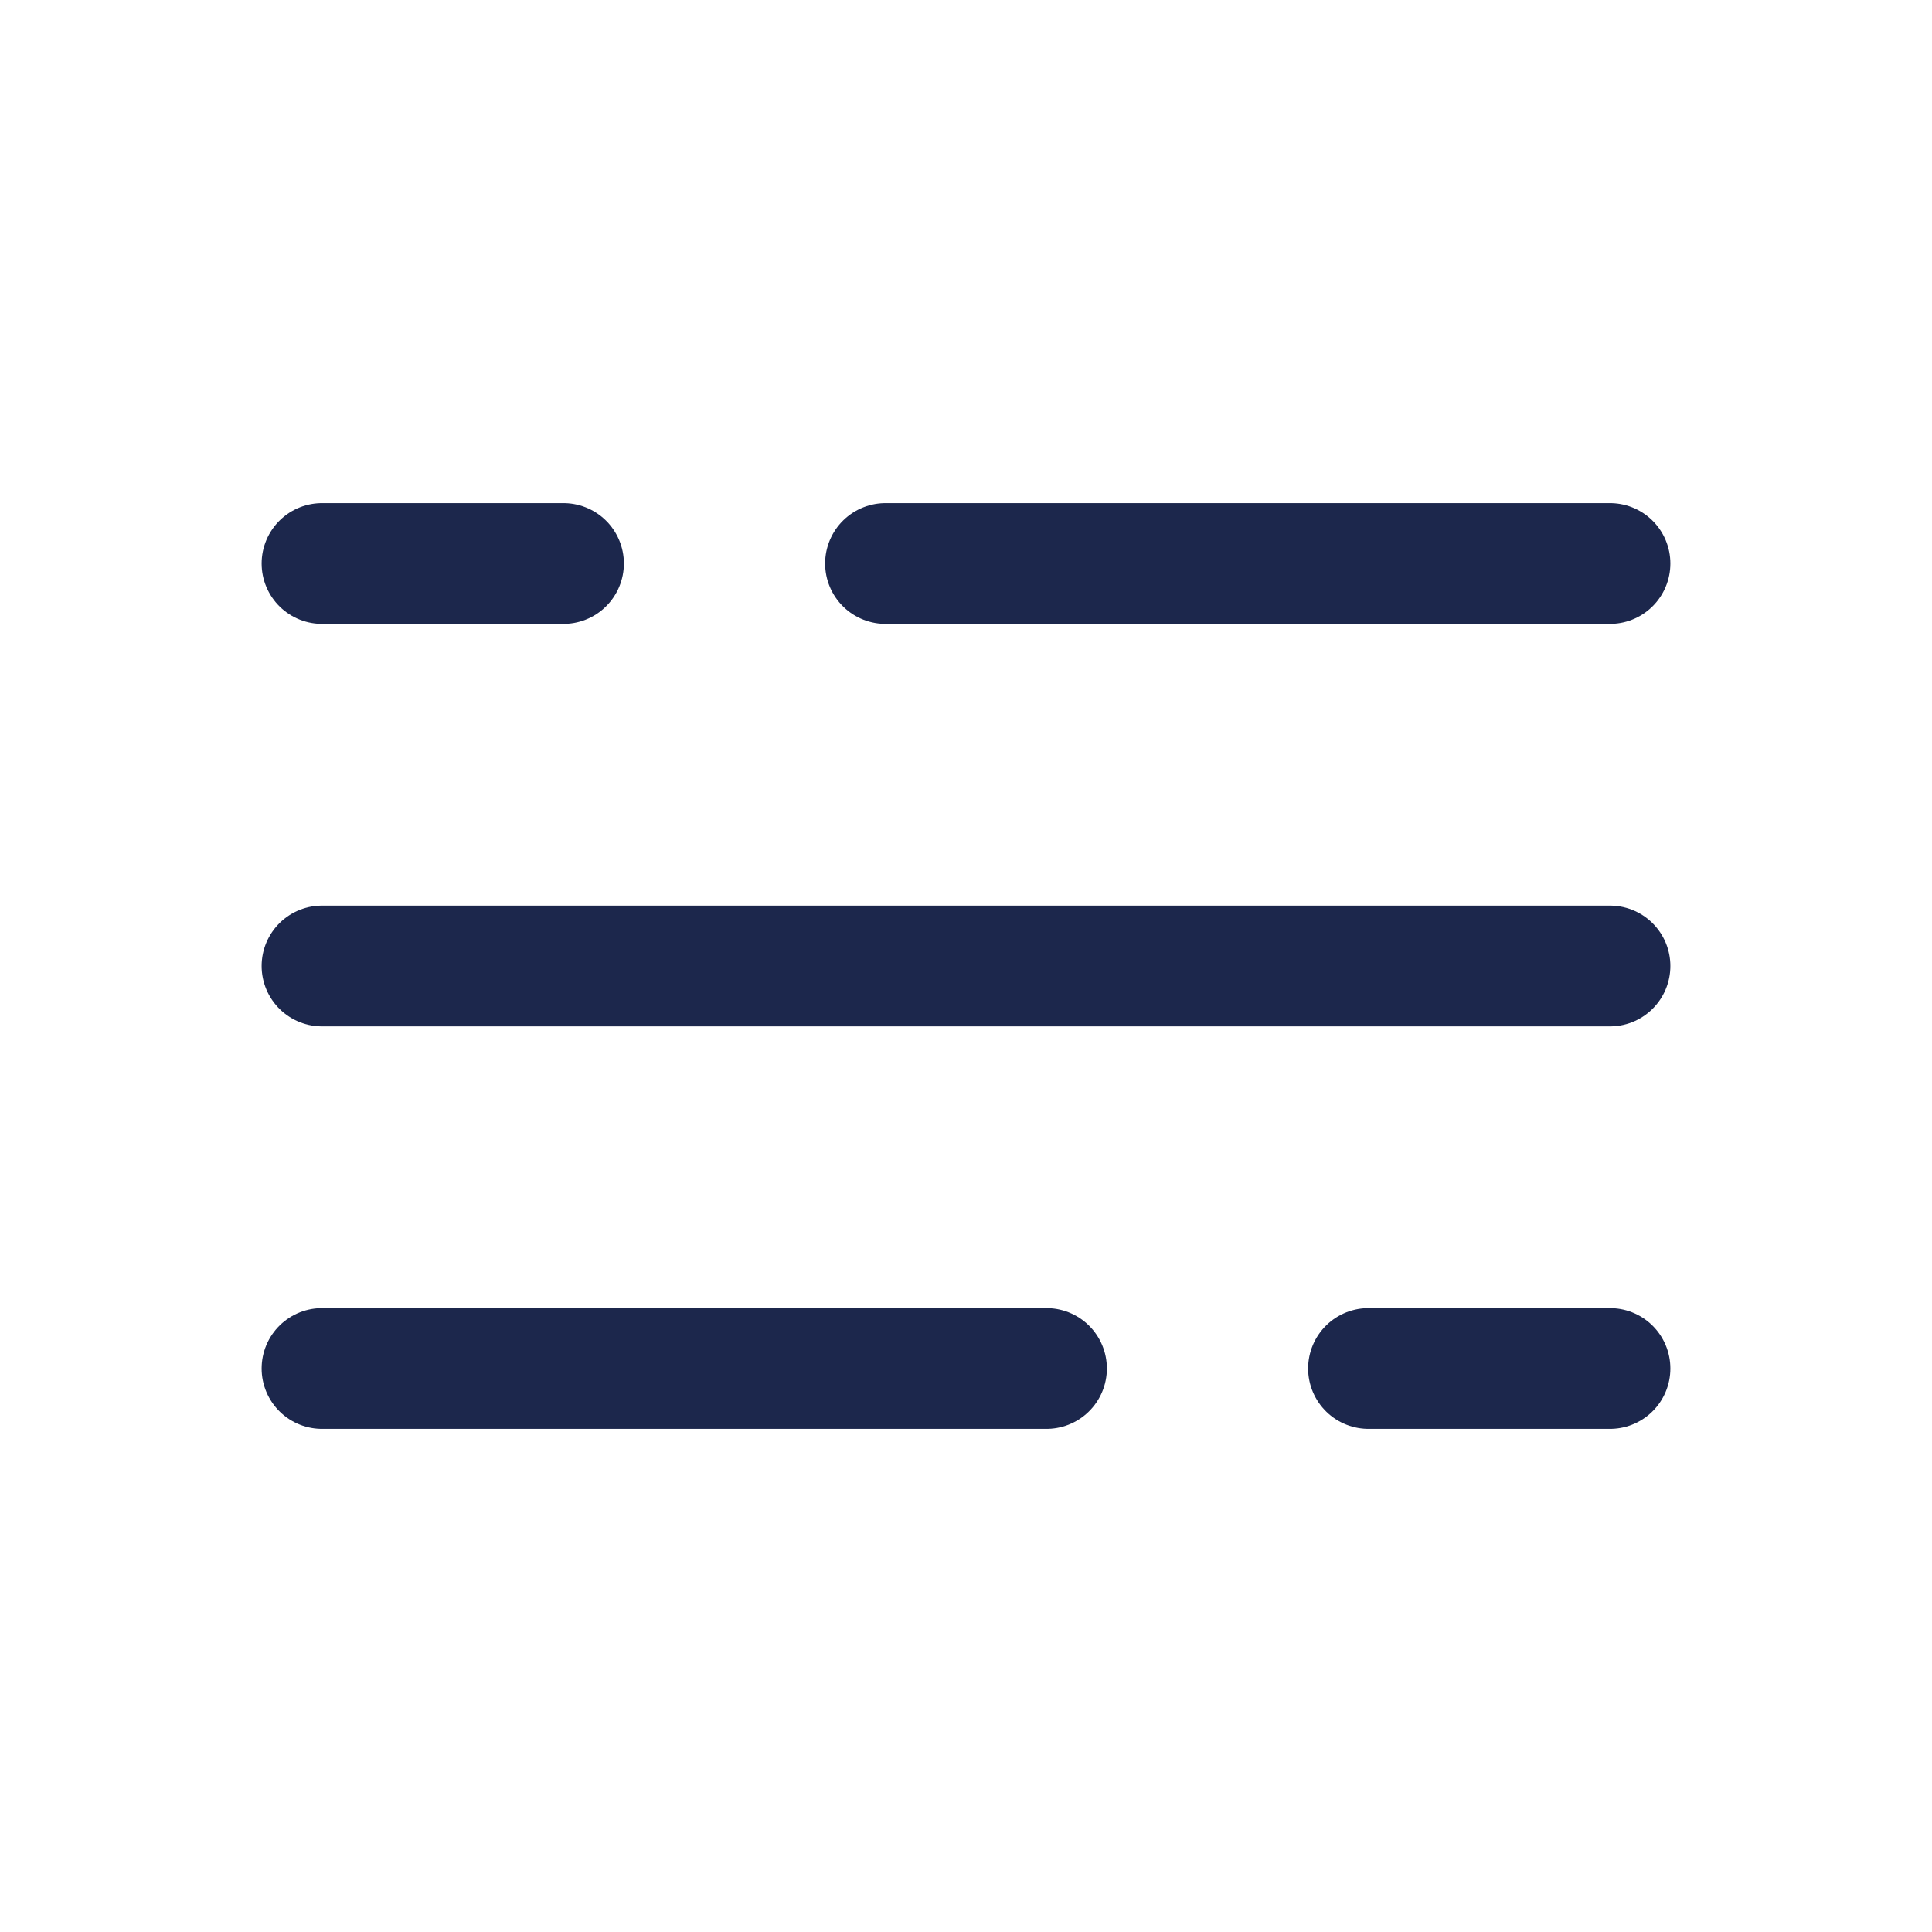
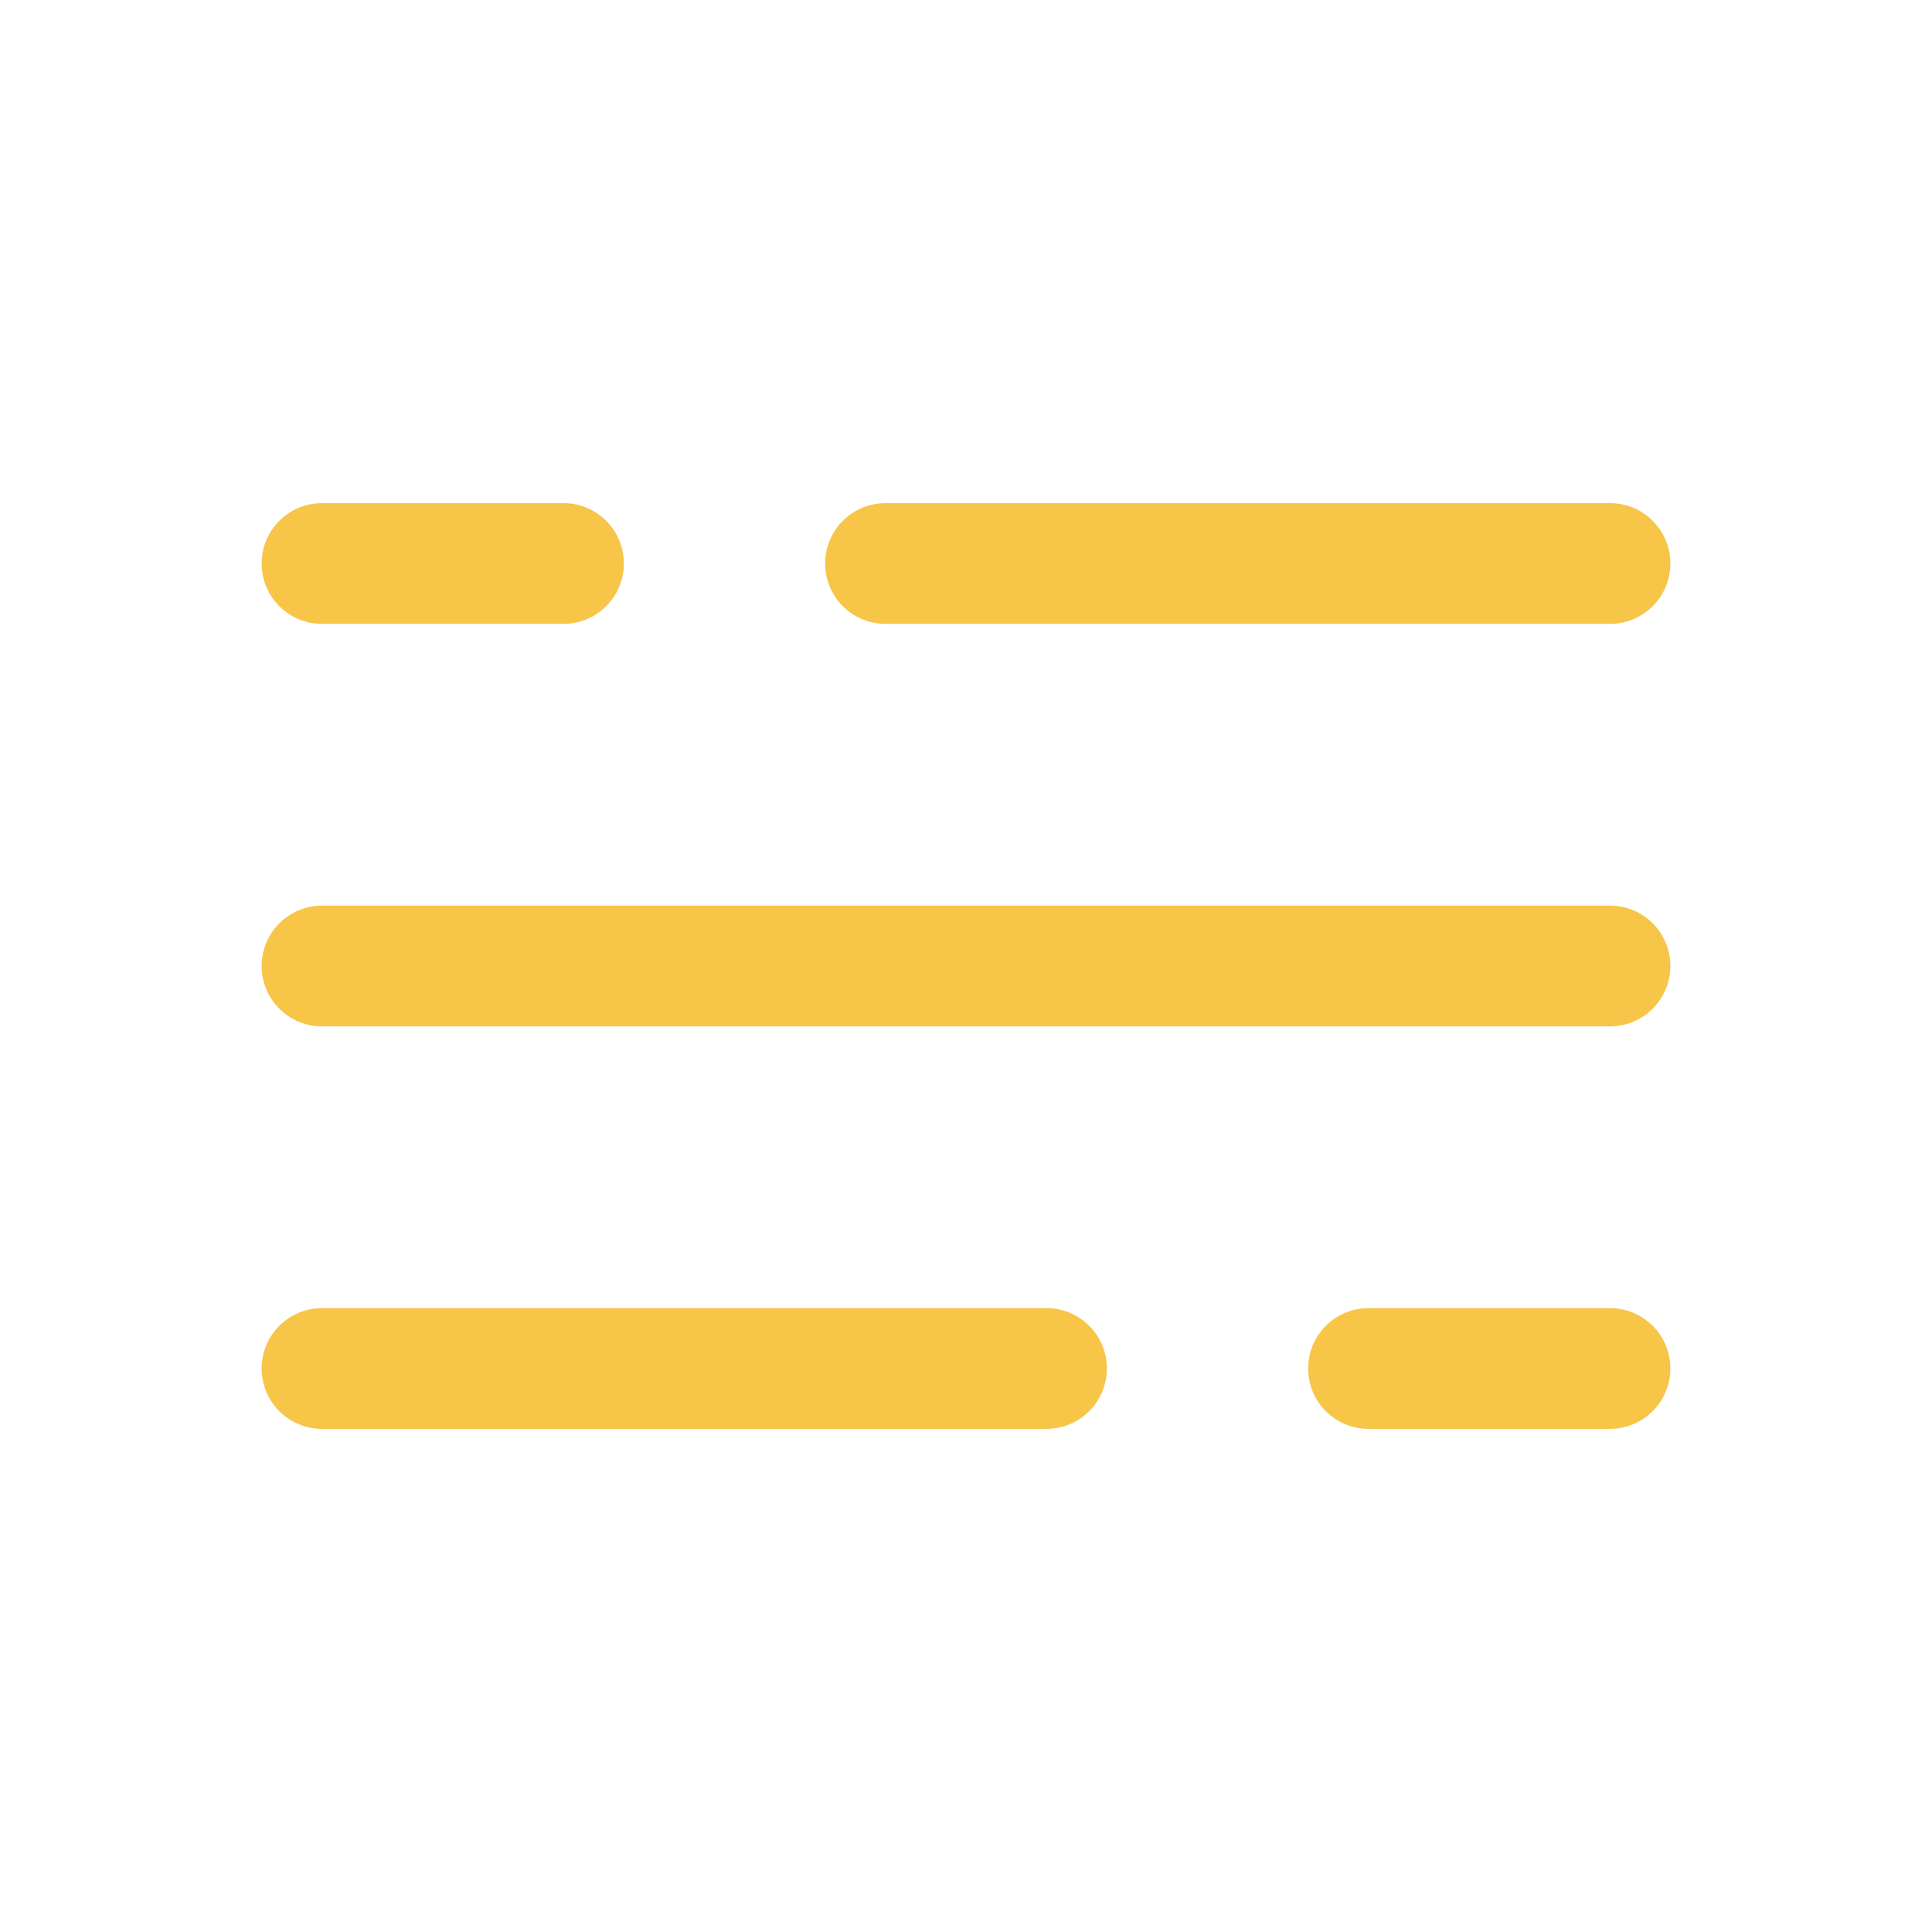
<svg xmlns="http://www.w3.org/2000/svg" width="800px" height="800px" viewBox="0 0 24 24" fill="none">
-   <path d="M4 7L7 7M20 7L11 7" stroke="#1C274C" stroke-width="1.5" stroke-linecap="round" />
-   <path d="M20 17H17M4 17L13 17" stroke="#1C274C" stroke-width="1.5" stroke-linecap="round" />
-   <path d="M4 12H7L20 12" stroke="#1C274C" stroke-width="1.5" stroke-linecap="round" />
+   <path d="M4 7L7 7M20 7L11 7" stroke="#f7c548" stroke-width="1.5" stroke-linecap="round" />
+   <path d="M20 17H17M4 17L13 17" stroke="#f7c548" stroke-width="1.5" stroke-linecap="round" />
+   <path d="M4 12H7L20 12" stroke="#f7c548" stroke-width="1.5" stroke-linecap="round" />
</svg>
